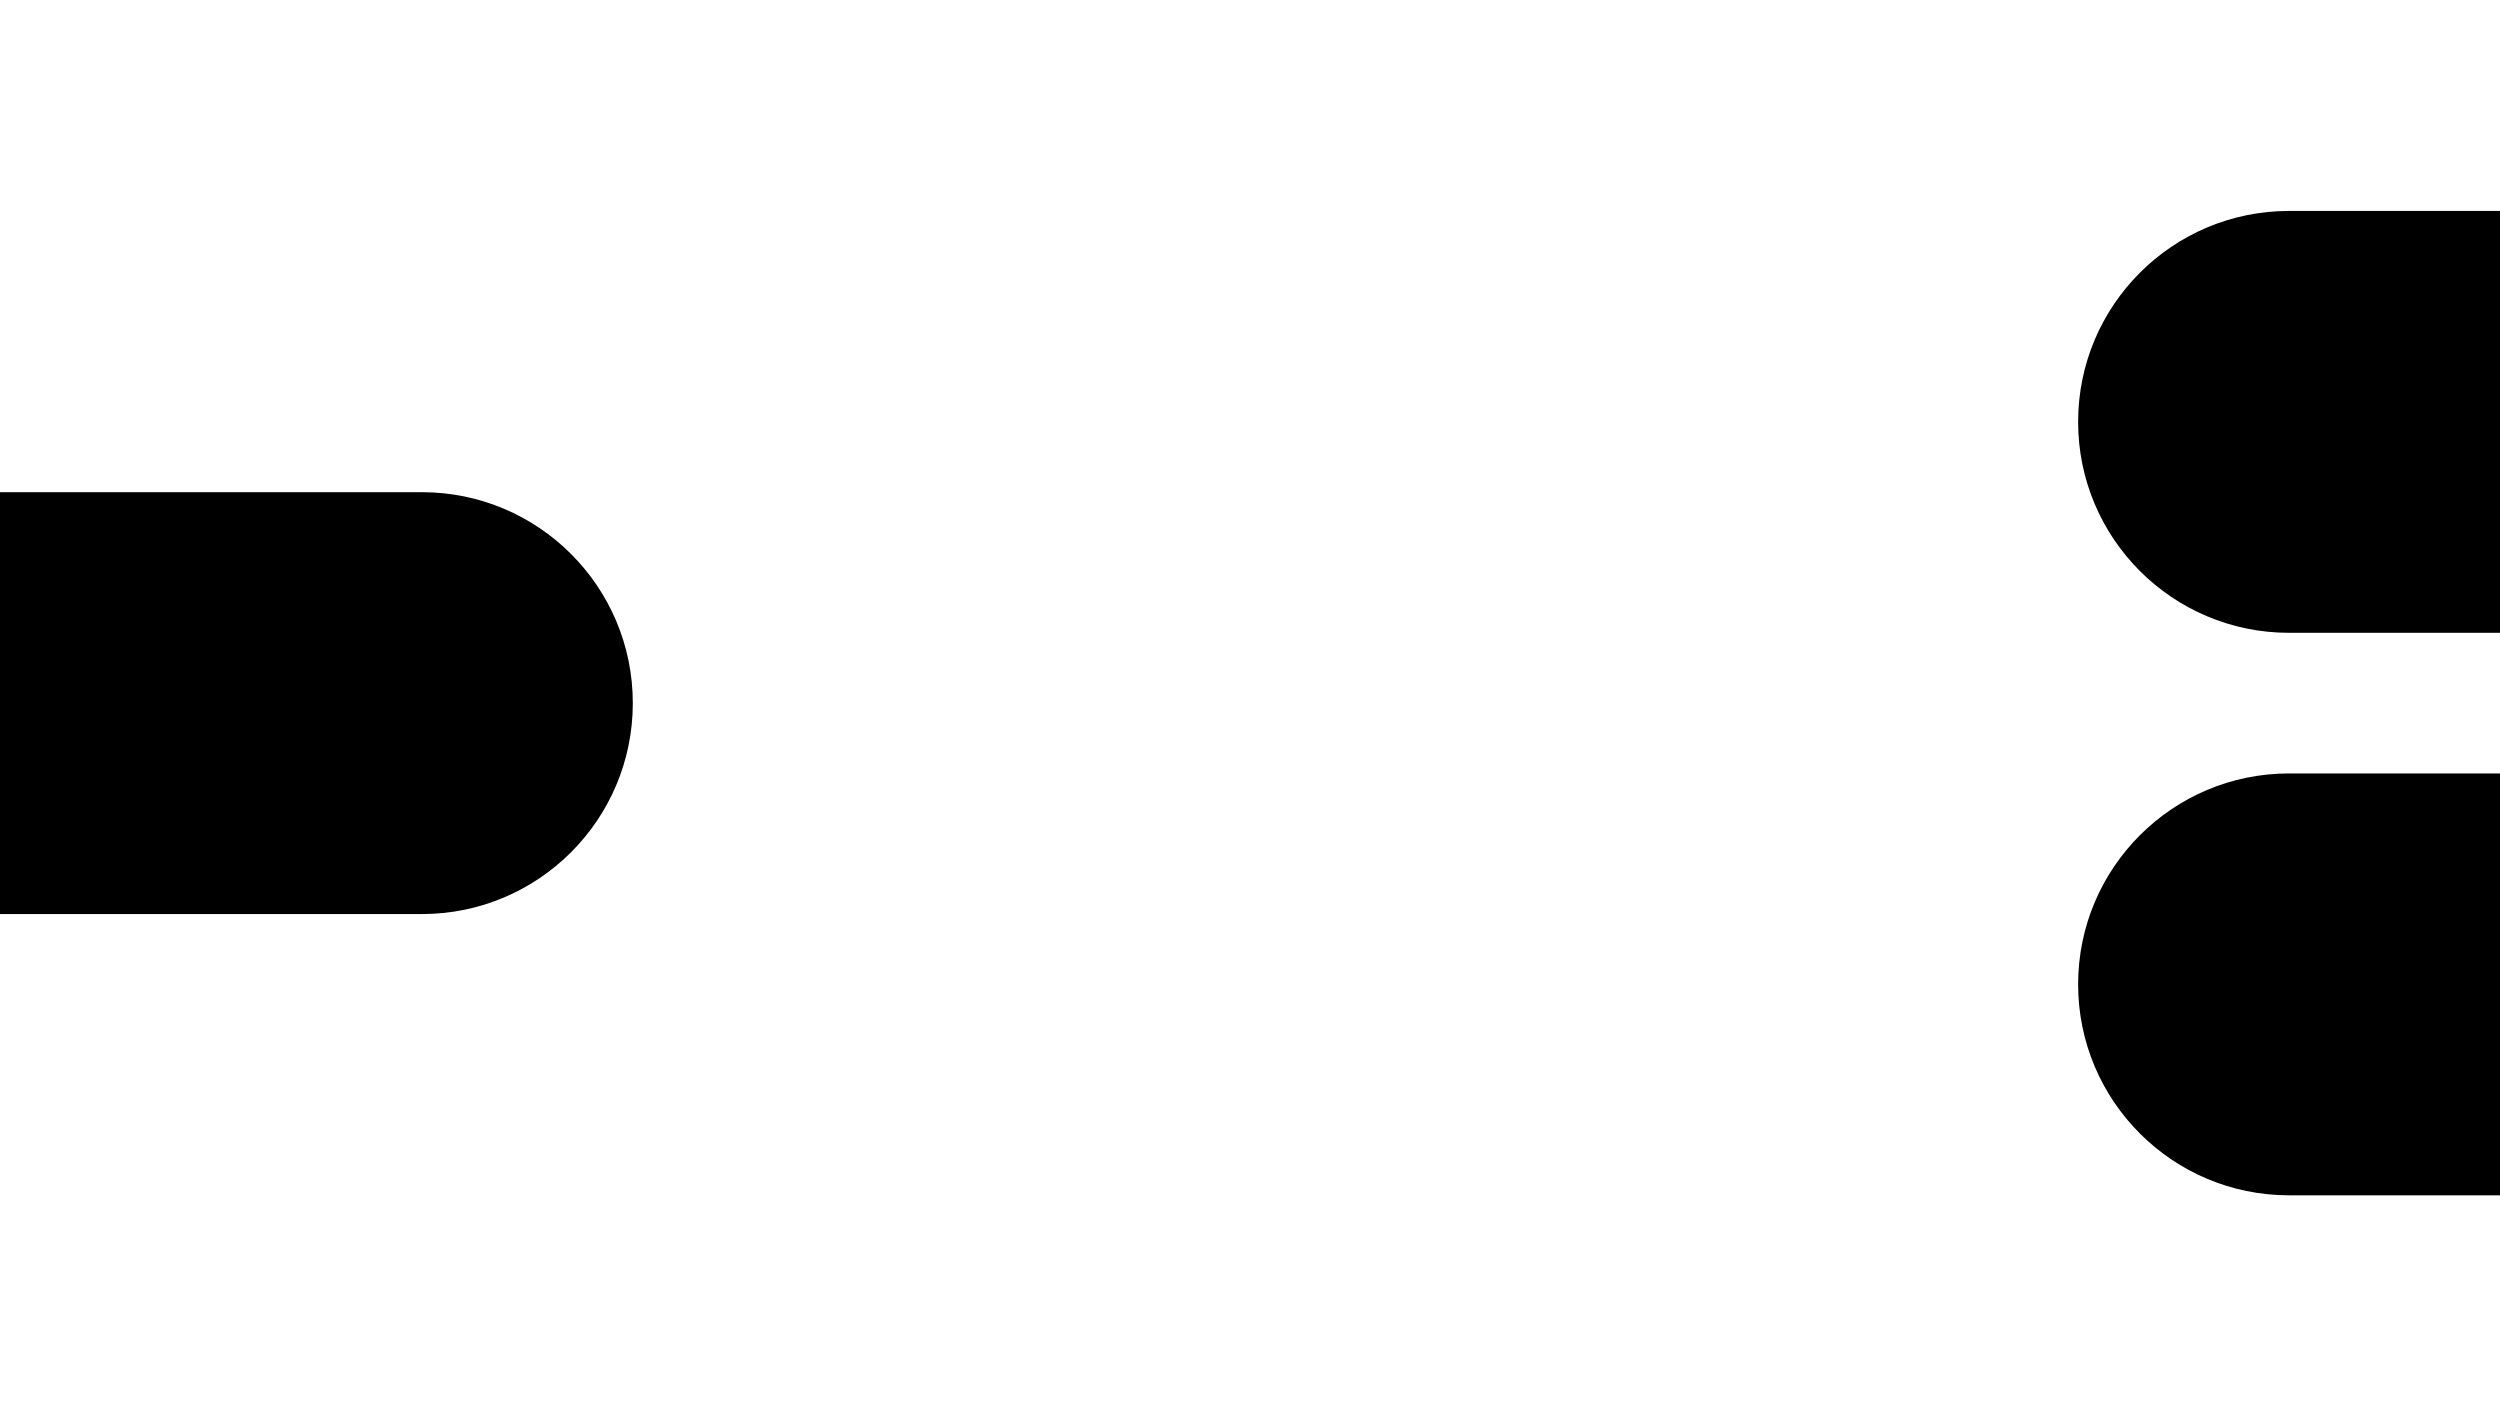
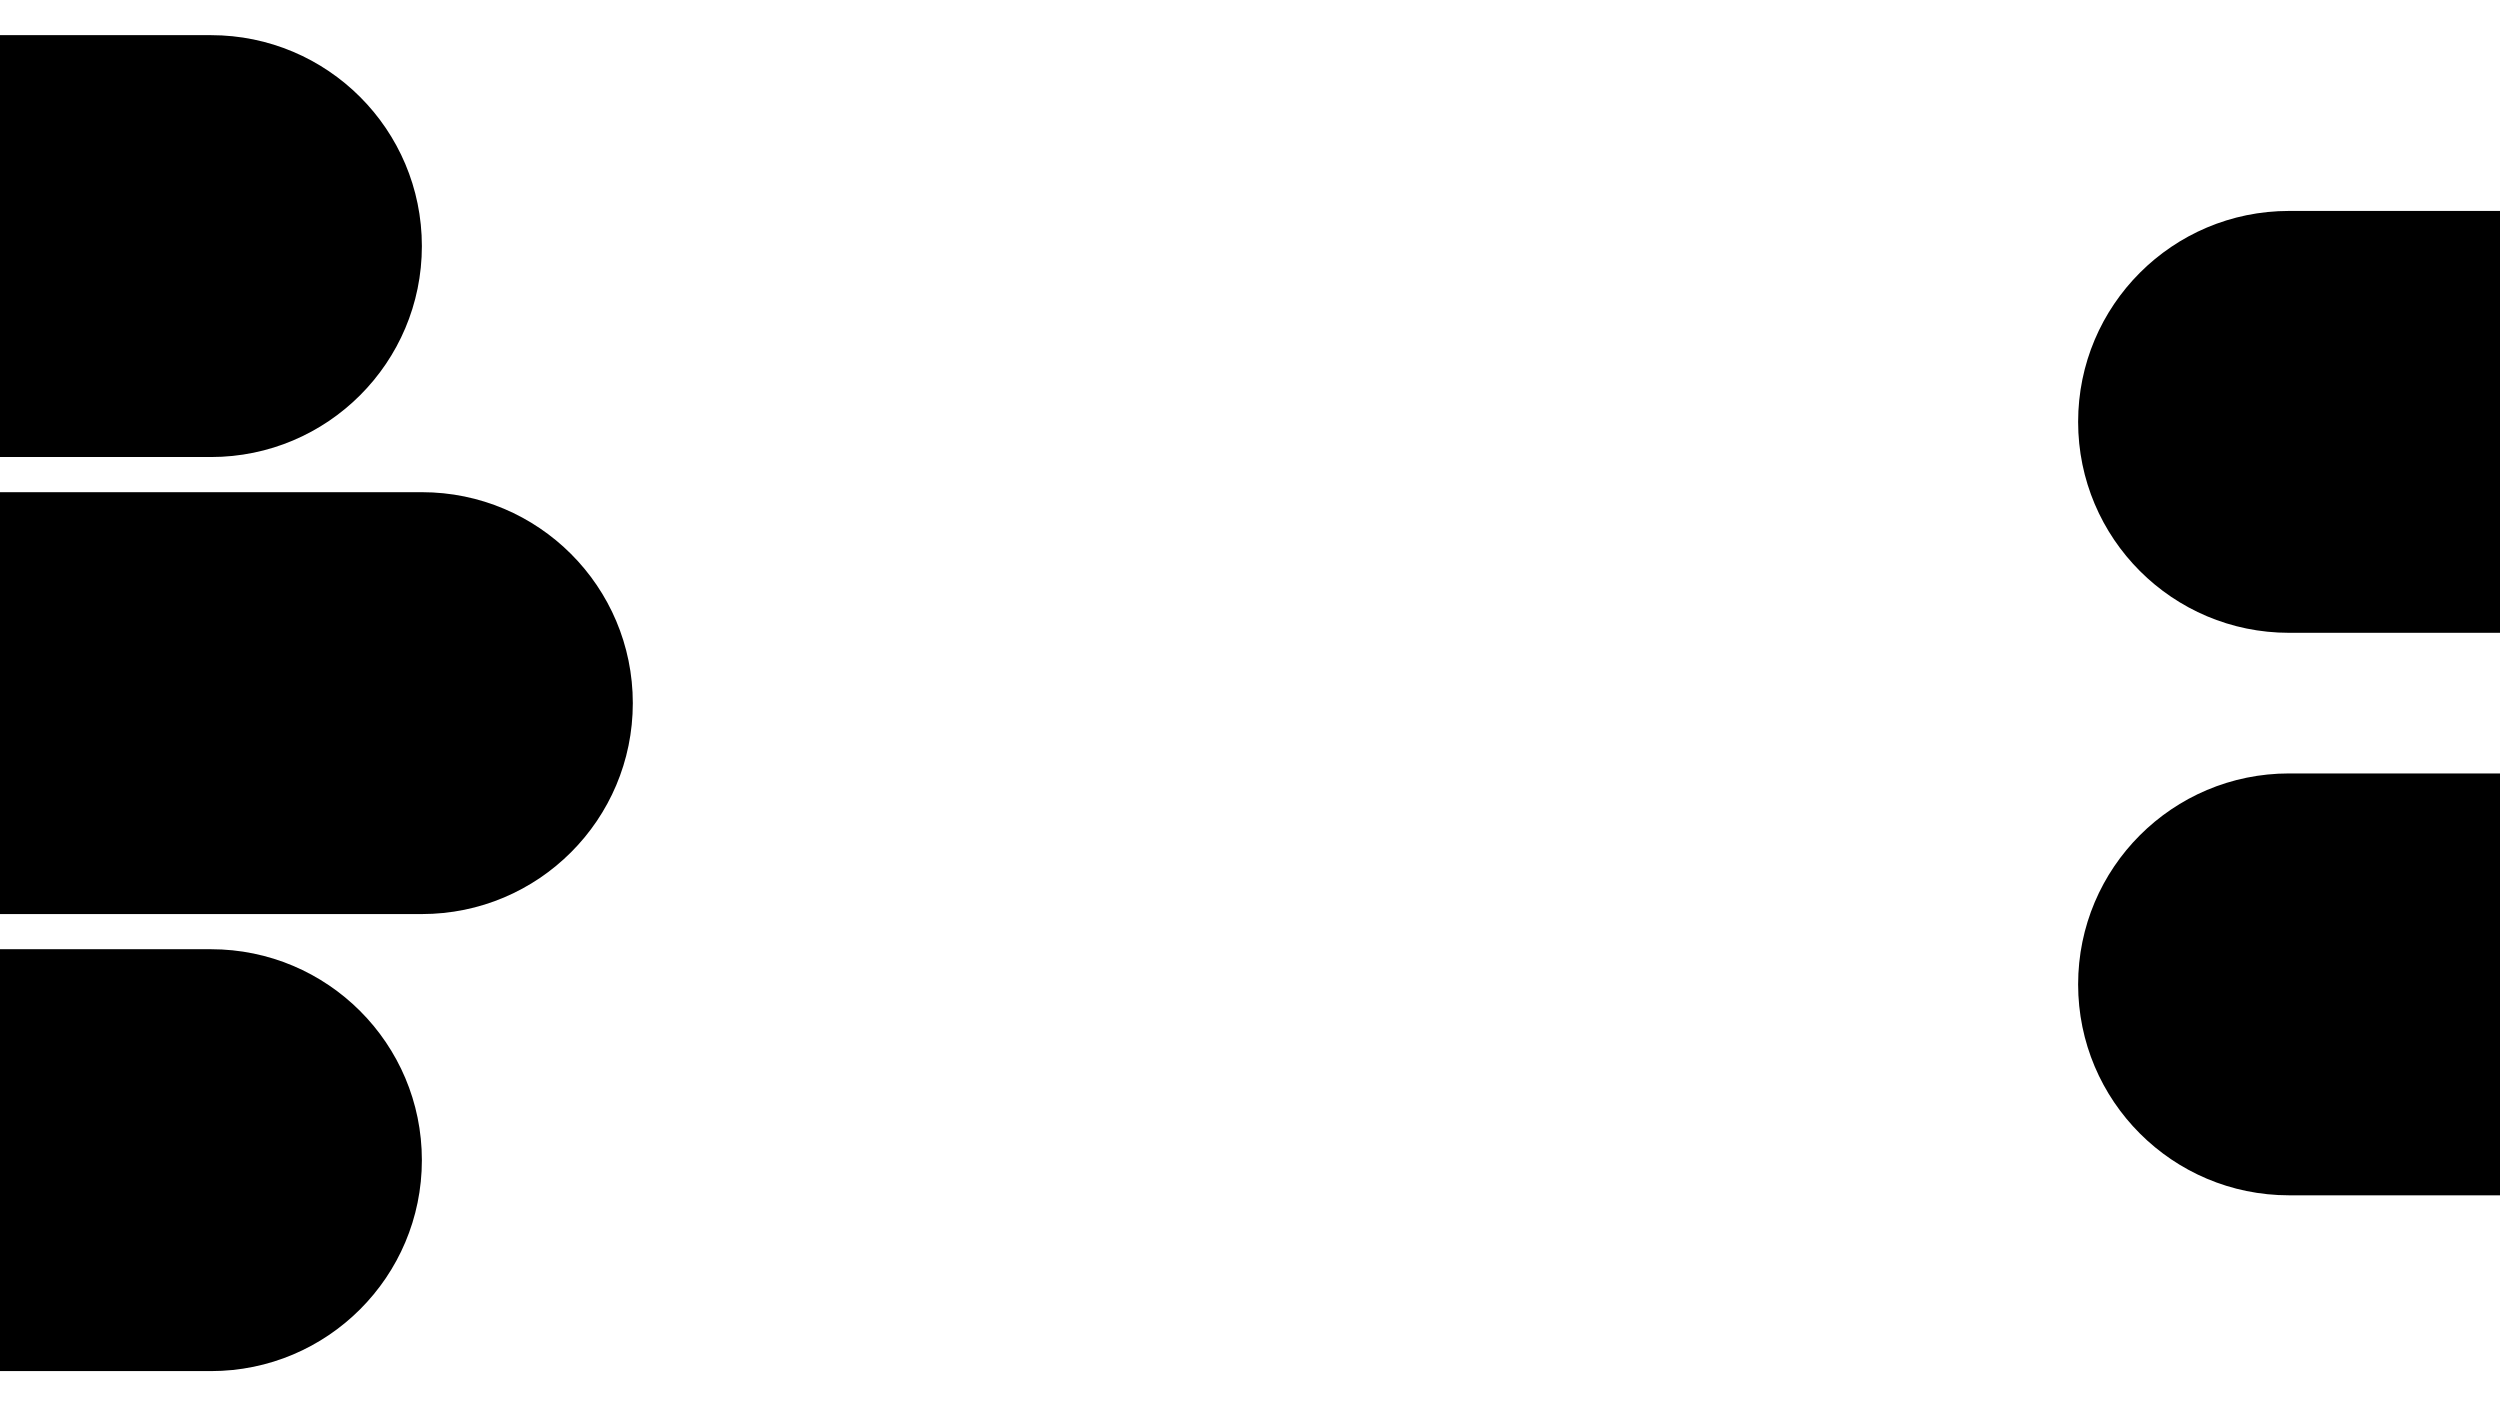
<svg xmlns="http://www.w3.org/2000/svg" xmlns:xlink="http://www.w3.org/1999/xlink" version="1.1" width="1280" height="720">
  <defs>
    <rect id="cam" height="30%" width="432" ry="15%" x="-216" y="-15%" />
  </defs>
+   <use xlink:href="#cam" y="17.5%" />
  <use xlink:href="#cam" y="50%" x="108" />
+   <use xlink:href="#cam" y="82.5%" />
  <use xlink:href="#cam" y="30%" x="100%" />
  <use xlink:href="#cam" y="70%" x="100%" />
</svg>
